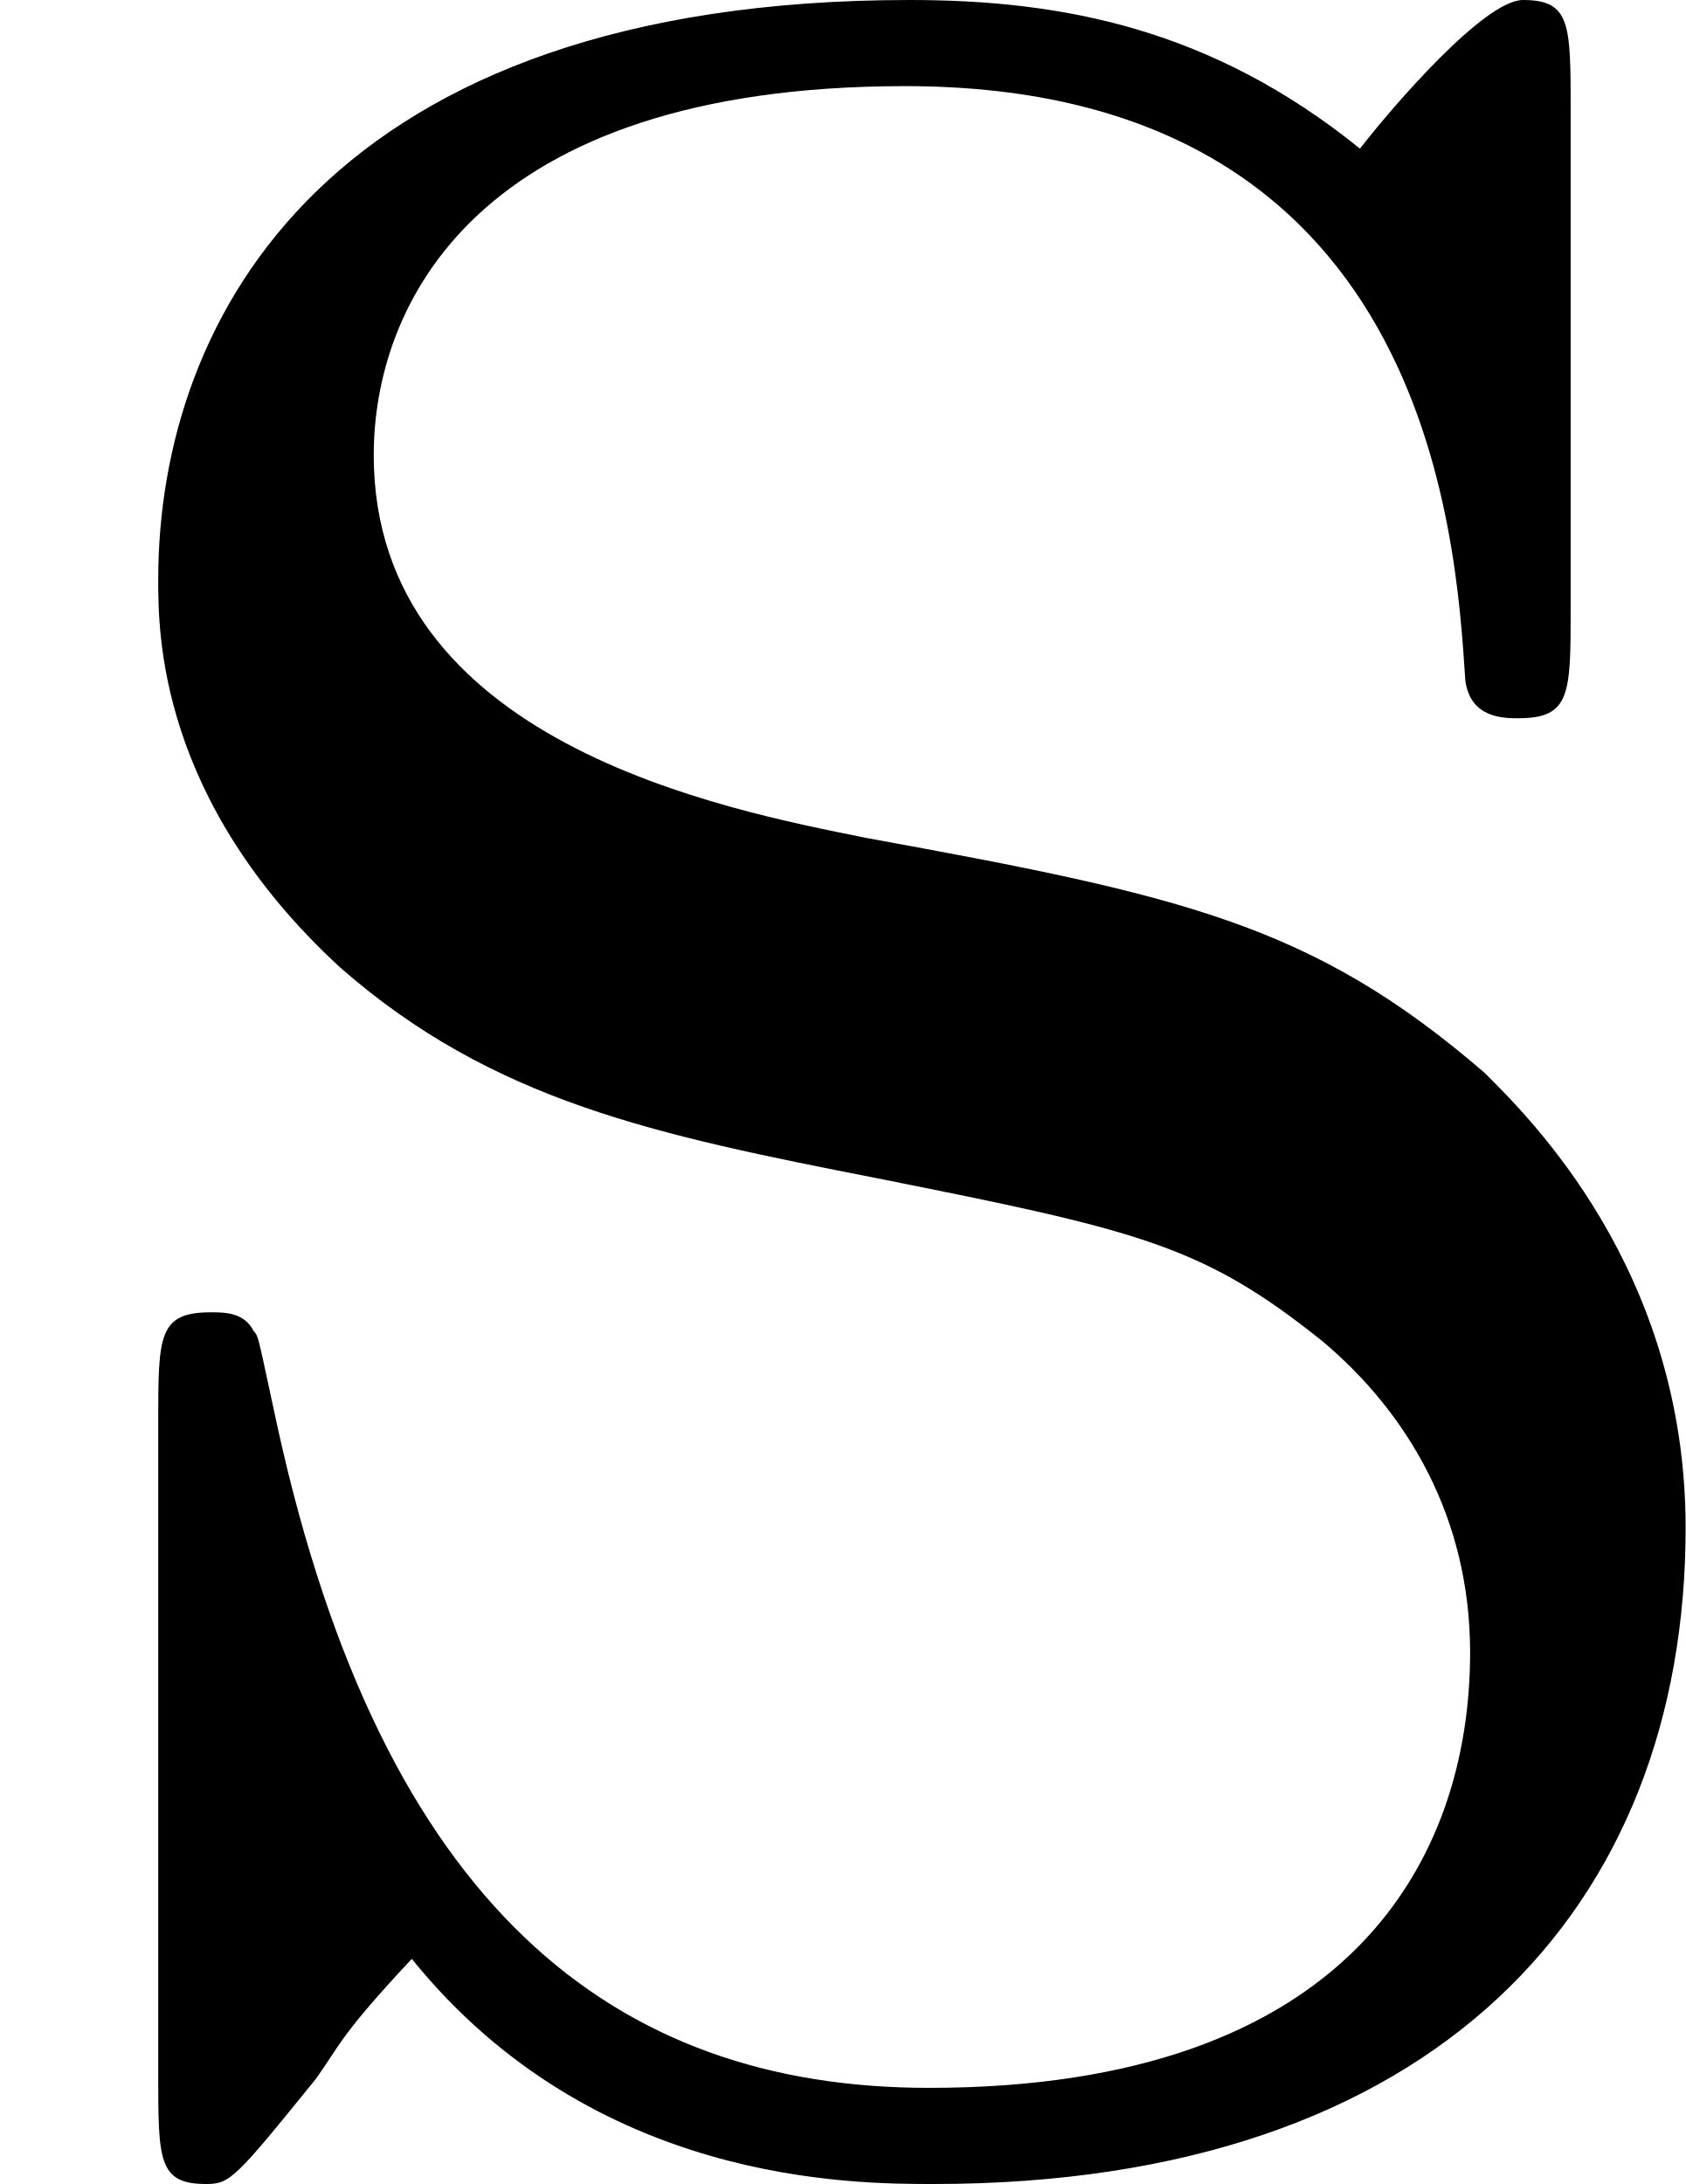
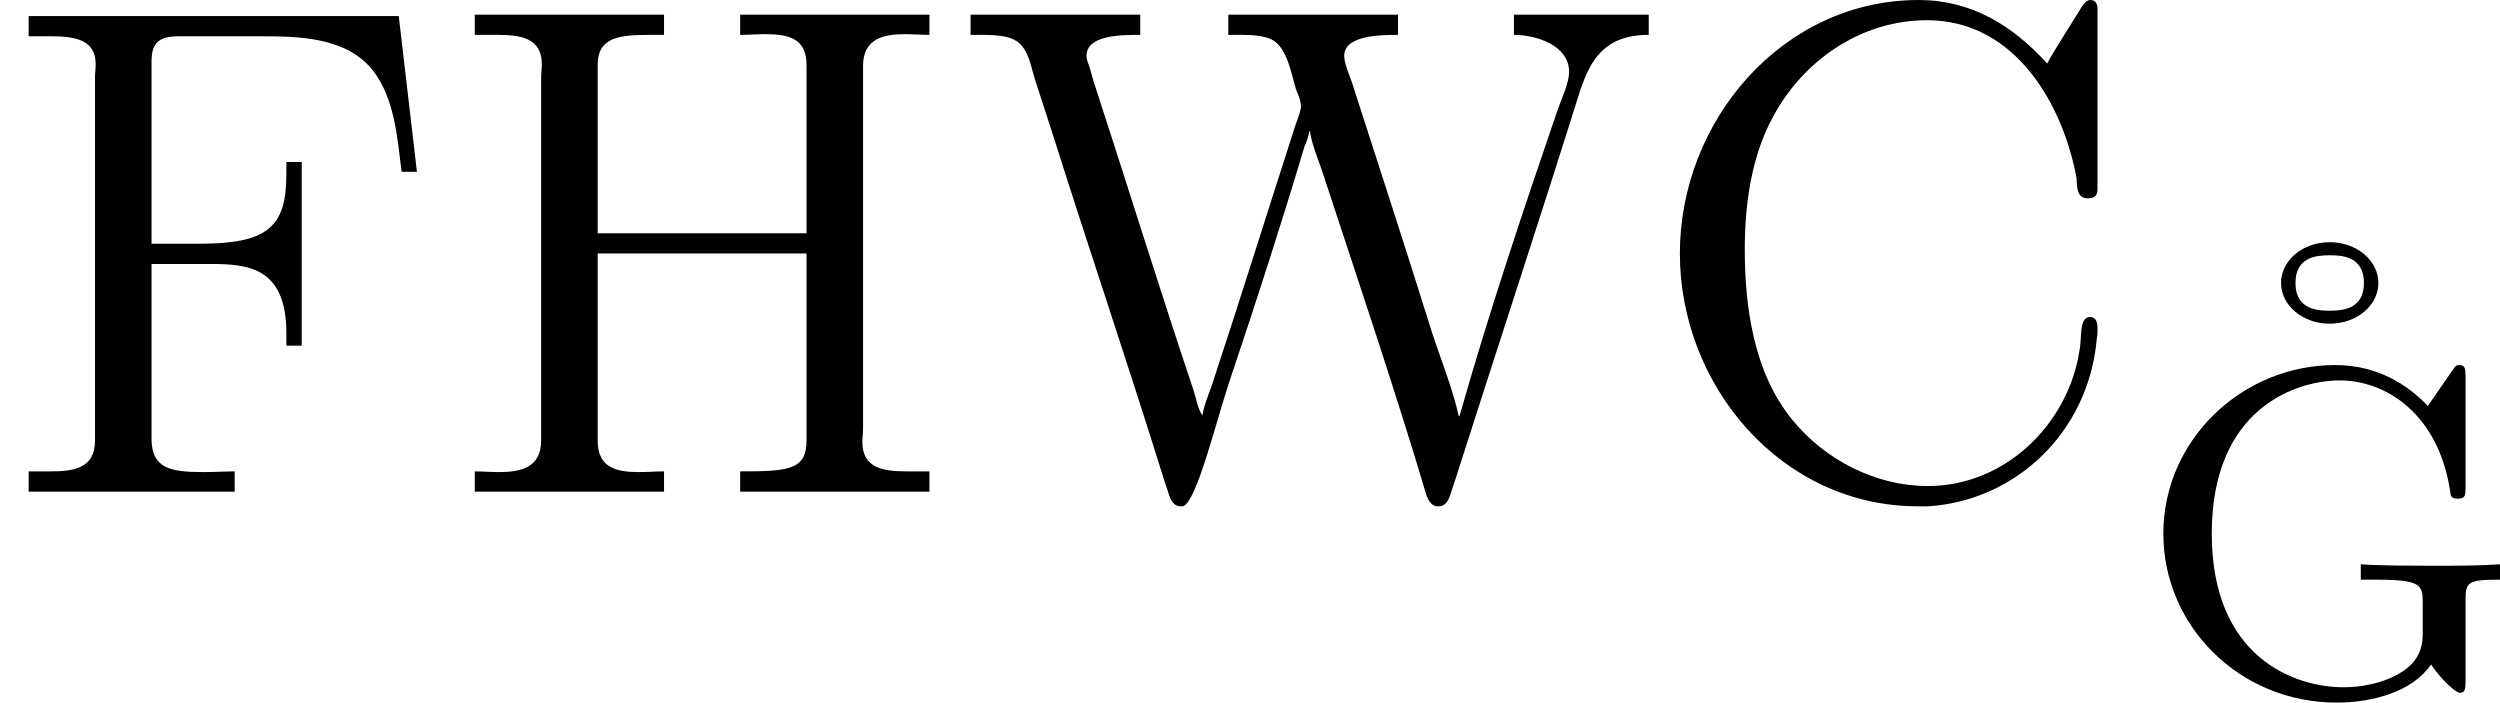
- <svg xmlns="http://www.w3.org/2000/svg" xmlns:xlink="http://www.w3.org/1999/xlink" version="1.1" width="4.208pt" height="5.452pt" viewBox="135.647 267.794 4.208 5.452">
+ <svg xmlns="http://www.w3.org/2000/svg" xmlns:xlink="http://www.w3.org/1999/xlink" version="1.1" width="42.795pt" height="12.027pt" viewBox="29.265 261.91 42.795 12.027">
  <defs>
-     <path id="g32-115" d="M3.921-5.057C3.921-5.272 3.921-5.332 3.802-5.332C3.706-5.332 3.479-5.069 3.395-4.961C3.025-5.26 2.654-5.332 2.271-5.332C.825-5.332 .395-4.543 .395-3.885C.395-3.754 .395-3.335 .849-2.917C1.231-2.582 1.638-2.499 2.188-2.391C2.845-2.26 3.001-2.224 3.3-1.985C3.515-1.805 3.67-1.542 3.67-1.207C3.67-.693 3.371-.12 2.319-.12C1.53-.12 .956-.574 .693-1.769C.646-1.985 .646-1.997 .634-2.008C.61-2.056 .562-2.056 .526-2.056C.395-2.056 .395-1.997 .395-1.781V-.155C.395 .06 .395 .12 .514 .12C.574 .12 .586 .108 .789-.143C.849-.227 .849-.251 1.028-.442C1.482 .12 2.128 .12 2.331 .12C3.587 .12 4.208-.574 4.208-1.518C4.208-2.164 3.814-2.546 3.706-2.654C3.276-3.025 2.953-3.096 2.164-3.24C1.805-3.312 .933-3.479 .933-4.196C.933-4.567 1.184-5.117 2.26-5.117C3.563-5.117 3.634-4.005 3.658-3.634C3.67-3.539 3.754-3.539 3.79-3.539C3.921-3.539 3.921-3.599 3.921-3.814V-5.057Z" />
+     <path id="g23-23" d="M4.001-4.997C4.001-5.396 3.618-5.699 3.172-5.699C2.678-5.699 2.335-5.364 2.335-5.005C2.335-4.607 2.718-4.304 3.164-4.304C3.658-4.304 4.001-4.639 4.001-4.997ZM3.172-4.527C2.997-4.527 2.582-4.527 2.582-4.997C2.582-5.444 2.933-5.475 3.164-5.475C3.339-5.475 3.754-5.475 3.754-5.005C3.754-4.559 3.403-4.527 3.172-4.527Z" />
+     <path id="g23-71" d="M5.643-1.578C5.643-1.897 5.675-1.937 6.233-1.937V-2.2C5.826-2.176 5.603-2.176 5.149-2.176C4.806-2.176 4.16-2.176 3.85-2.2V-1.937H4.129C4.886-1.937 4.91-1.841 4.91-1.546V-1.036C4.91-.877 4.91-.55 4.487-.319C4.089-.096 3.642-.096 3.547-.096C2.734-.096 1.299-.59 1.299-2.726C1.299-4.886 2.758-5.348 3.491-5.348C4.288-5.348 5.181-4.766 5.38-3.451C5.388-3.371 5.396-3.324 5.507-3.324C5.643-3.324 5.643-3.379 5.643-3.531V-5.404C5.643-5.531 5.643-5.611 5.539-5.611C5.483-5.611 5.475-5.603 5.404-5.499L4.997-4.91C4.655-5.276 4.129-5.611 3.411-5.611C1.817-5.611 .47-4.328 .47-2.726C.47-1.14 1.777 .167 3.435 .167C4.049 .167 4.734-.016 5.053-.486C5.197-.263 5.467 0 5.547 0C5.643 0 5.643-.088 5.643-.207V-1.578Z" />
+     <path id="g31-67" d="M6.934-7.34C6.348-7.986 5.643-8.428 4.734-8.428C2.403-8.428 .646-6.36 .646-4.089C.646-1.829 2.379 .239 4.722 .239H4.902C6.372 .143 7.639-1.004 7.783-2.63C7.795-2.69 7.795-2.738 7.795-2.798C7.795-2.893 7.783-3.001 7.663-3.001C7.472-3.001 7.532-2.618 7.484-2.415C7.293-1.184 6.229-.108 4.89-.108C4.005-.108 3.132-.55 2.57-1.243C1.913-2.044 1.757-3.168 1.757-4.16C1.757-4.914 1.865-5.738 2.236-6.42C2.75-7.388 3.742-8.082 4.878-8.082C6.396-8.082 7.209-6.623 7.436-5.38C7.448-5.26 7.424-5.033 7.627-5.033C7.759-5.033 7.795-5.093 7.795-5.189V-8.285C7.795-8.357 7.759-8.428 7.675-8.428C7.58-8.428 7.52-8.297 7.472-8.225L7.137-7.687C7.066-7.568 6.994-7.46 6.934-7.34Z" />
+     <path id="g31-70" d="M.49-8.153V-7.807H.861C1.267-7.807 1.638-7.759 1.638-7.329C1.638-7.257 1.626-7.173 1.626-7.101V-.885C1.626-.406 1.255-.359 .861-.359H.49V-.012H4.017V-.359C3.862-.359 3.682-.347 3.491-.347C2.917-.347 2.594-.406 2.594-.921V-3.909H3.599C4.232-3.909 4.902-3.862 4.902-2.726V-2.511H5.165V-5.655H4.902V-5.44C4.902-4.543 4.579-4.256 3.419-4.256H2.594V-7.376C2.594-7.711 2.738-7.807 3.061-7.807H4.447C5.117-7.807 5.93-7.795 6.384-7.221C6.755-6.743 6.802-6.073 6.874-5.487H7.137L6.826-8.153H.49Z" />
+     <path id="g31-72" d="M.49-8.177V-7.831H.873C1.267-7.831 1.638-7.783 1.638-7.329C1.638-7.245 1.626-7.173 1.626-7.101V-.885C1.626-.418 1.267-.347 .909-.347C.765-.347 .622-.359 .49-.359V-.012H3.73V-.359C3.587-.359 3.443-.347 3.3-.347C2.917-.347 2.594-.418 2.594-.885V-4.089H6.169V-.885C6.169-.383 5.858-.359 5.033-.359V-.012H8.273V-.359H7.89C7.496-.359 7.125-.406 7.125-.861C7.125-.944 7.137-1.016 7.137-1.088V-7.305C7.137-7.771 7.496-7.843 7.855-7.843C7.998-7.843 8.141-7.831 8.273-7.831V-8.177H5.033V-7.831C5.177-7.831 5.32-7.843 5.452-7.843C5.846-7.843 6.169-7.783 6.169-7.317V-4.435H2.594V-7.317C2.594-7.807 2.989-7.831 3.515-7.831H3.73V-8.177H.49Z" />
+     <path id="g31-87" d="M.203-8.177V-7.831H.383C.646-7.831 .933-7.819 1.076-7.651C1.207-7.496 1.243-7.269 1.303-7.077L1.662-5.966C2.271-4.041 2.917-2.14 3.515-.215L3.587 0C3.622 .12 3.67 .239 3.802 .239H3.838C4.077 .167 4.411-1.243 4.651-1.949C5.093-3.264 5.523-4.591 5.918-5.918C5.954-6.001 5.99-6.085 6.001-6.181H6.013C6.049-5.918 6.205-5.583 6.288-5.296C6.874-3.515 7.472-1.745 8.01 .06C8.046 .143 8.082 .215 8.177 .239H8.213C8.345 .239 8.393 .12 8.428 0L8.5-.215C9.217-2.463 9.947-4.674 10.652-6.922C10.819-7.376 11.035-7.831 11.812-7.831V-8.177H9.504V-7.831C9.887-7.831 10.449-7.651 10.449-7.197C10.449-7.018 10.329-6.755 10.258-6.563C9.66-4.818 9.074-3.072 8.572-1.303H8.56C8.452-1.793 8.249-2.283 8.094-2.762C7.651-4.184 7.185-5.607 6.731-7.018C6.683-7.149 6.599-7.352 6.599-7.472C6.599-7.819 7.197-7.831 7.52-7.831V-8.177H4.615V-7.831H4.842C5.021-7.831 5.224-7.819 5.368-7.747C5.631-7.603 5.703-7.125 5.774-6.898C5.81-6.814 5.858-6.707 5.858-6.611V-6.587C5.834-6.444 5.762-6.3 5.727-6.169C5.26-4.722 4.806-3.264 4.328-1.817C4.268-1.65 4.196-1.482 4.172-1.315C4.089-1.435 4.065-1.614 4.017-1.757C3.431-3.503 2.881-5.284 2.307-7.042L2.236-7.293C2.212-7.352 2.188-7.412 2.188-7.472C2.188-7.831 2.786-7.831 3.108-7.831V-8.177H.203Z" />
  </defs>
  <g id="page1">
-     <use x="135.647" y="273.126" xlink:href="#g32-115" />
+     <use x="29.265" y="270.338" xlink:href="#g31-70" />
+     <use x="36.902" y="270.338" xlink:href="#g31-72" />
+     <use x="45.676" y="270.338" xlink:href="#g31-87" />
+     <use x="57.375" y="270.338" xlink:href="#g31-67" />
+     <use x="65.977" y="271.755" xlink:href="#g23-23" />
+     <use x="65.827" y="273.77" xlink:href="#g23-71" />
  </g>
</svg>
